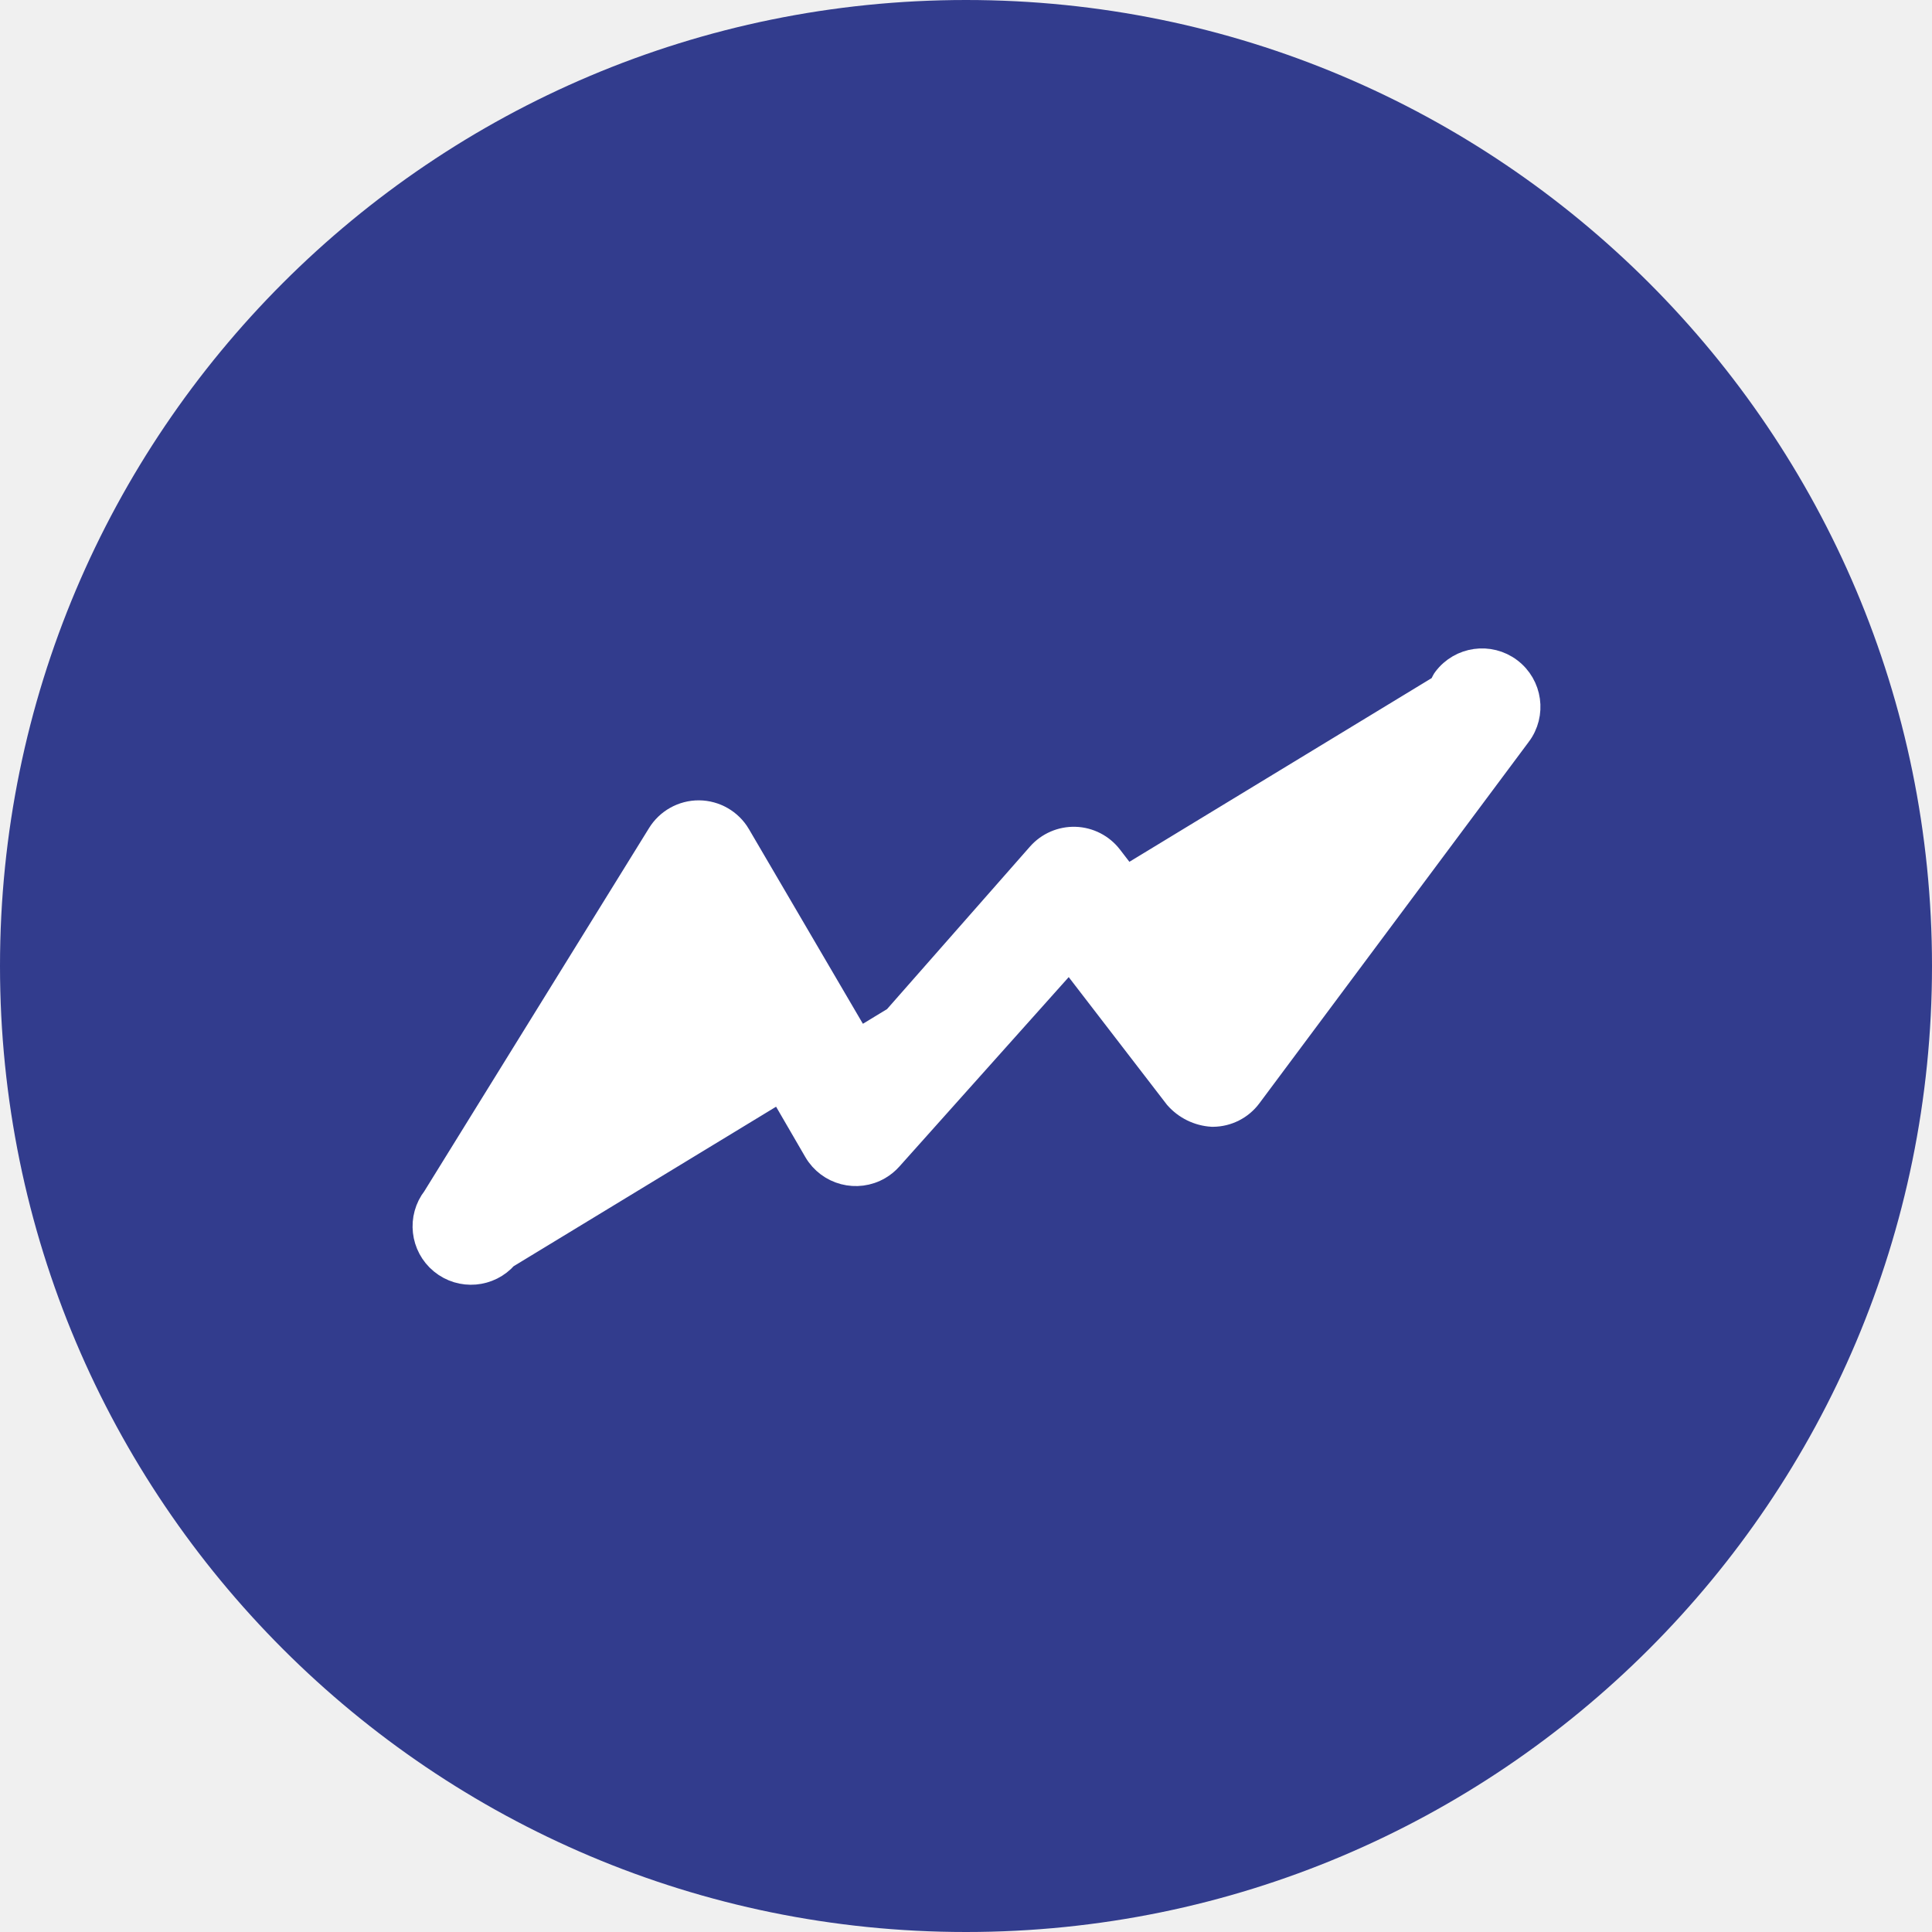
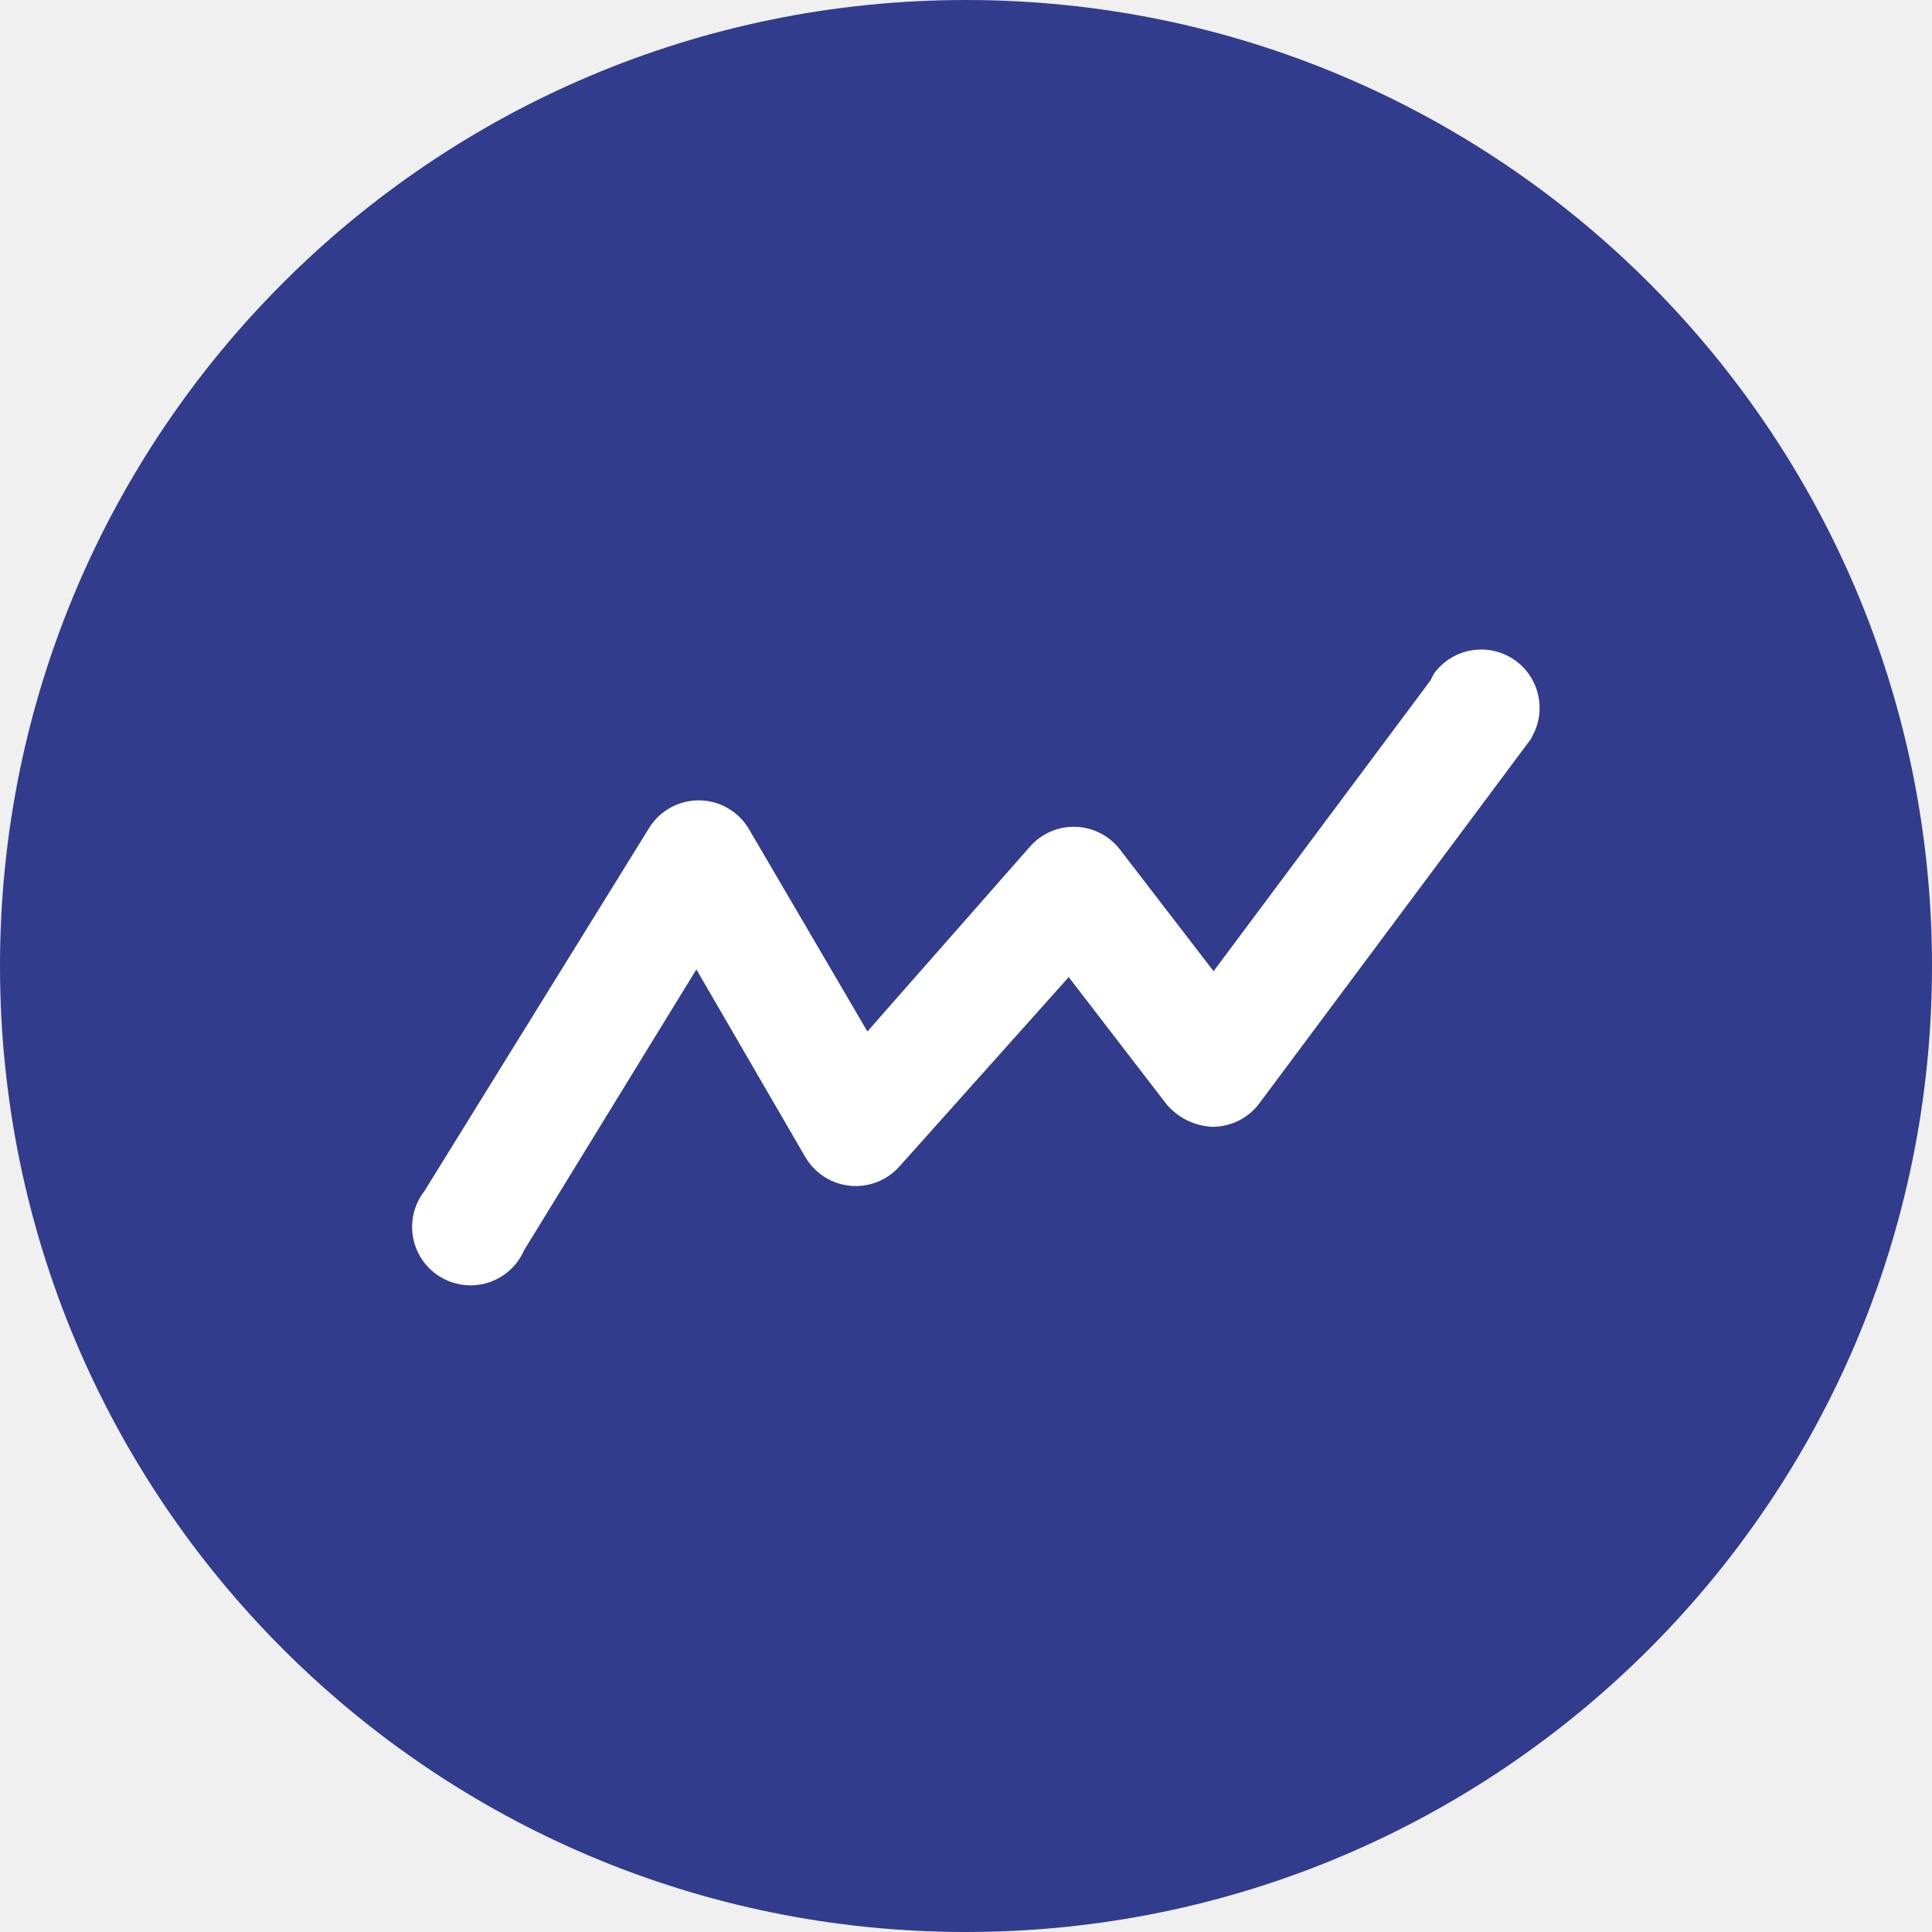
<svg xmlns="http://www.w3.org/2000/svg" width="75" height="75" fill="none">
  <circle cx="37.5" cy="37.5" r="37.5" fill="#323C8D" />
-   <path d="M55.96 26.676l.108-.217a.464.464 0 01.053-.084 1.767 1.767 0 012.823 2.128h-.001l-10.456 14.03-.001.002c-.33.44-.846.702-1.396.707h-.036a1.97 1.97 0 01-1.358-.663l-.011-.013-.01-.013-4.159-5.404-6.975 7.802s0 0 0 0 0 0 0 0a1.774 1.774 0 01-.427.35h0a1.767 1.767 0 01-2.418-.633l-.001-.002-4.65-8.009L19.9 48.304c-.069.166-.163.32-.279.458L55.96 26.676zm0 0L47.116 38.53l-4.034-5.244s0 0 0 0a1.767 1.767 0 00-1.344-.69h-.002a1.768 1.768 0 00-1.379.601s0 0 0 0l-6.767 7.694-4.949-8.453h0l-.001-.003a1.768 1.768 0 00-1.503-.866h-.002a1.768 1.768 0 00-1.52.849L16.889 46.52a1.768 1.768 0 002.732 2.243L55.96 26.676zm.157-.296v-.001.001h0zm.008-.011l.004-.004h0l-.004.004z" fill="#fff" stroke="#fff" />
+   <path d="M40.358 33.197l-6.767 7.694-4.949-8.453h0l-.001-.003a1.768 1.768 0 00-1.503-.866h-.002a1.768 1.768 0 00-1.52.847v.002L16.889 46.52a1.768 1.768 0 103.011 1.784l7.145-11.647 4.65 8.01h0a1.767 1.767 0 002.419.634h0c.16-.094.304-.212.427-.35l6.975-7.802 4.158 5.404.01.013.012.013a1.97 1.97 0 001.358.662l.018.001h.017a1.768 1.768 0 001.397-.707v-.001l10.457-14.03v-.001a1.768 1.768 0 00-2.822-2.128.512.512 0 00-.053.084l-.109.217-8.842 11.854-4.034-5.244s0 0 0 0a1.767 1.767 0 00-1.344-.69h-.002a1.768 1.768 0 00-1.379.601z" fill="#fff" stroke="#fff" />
</svg>
